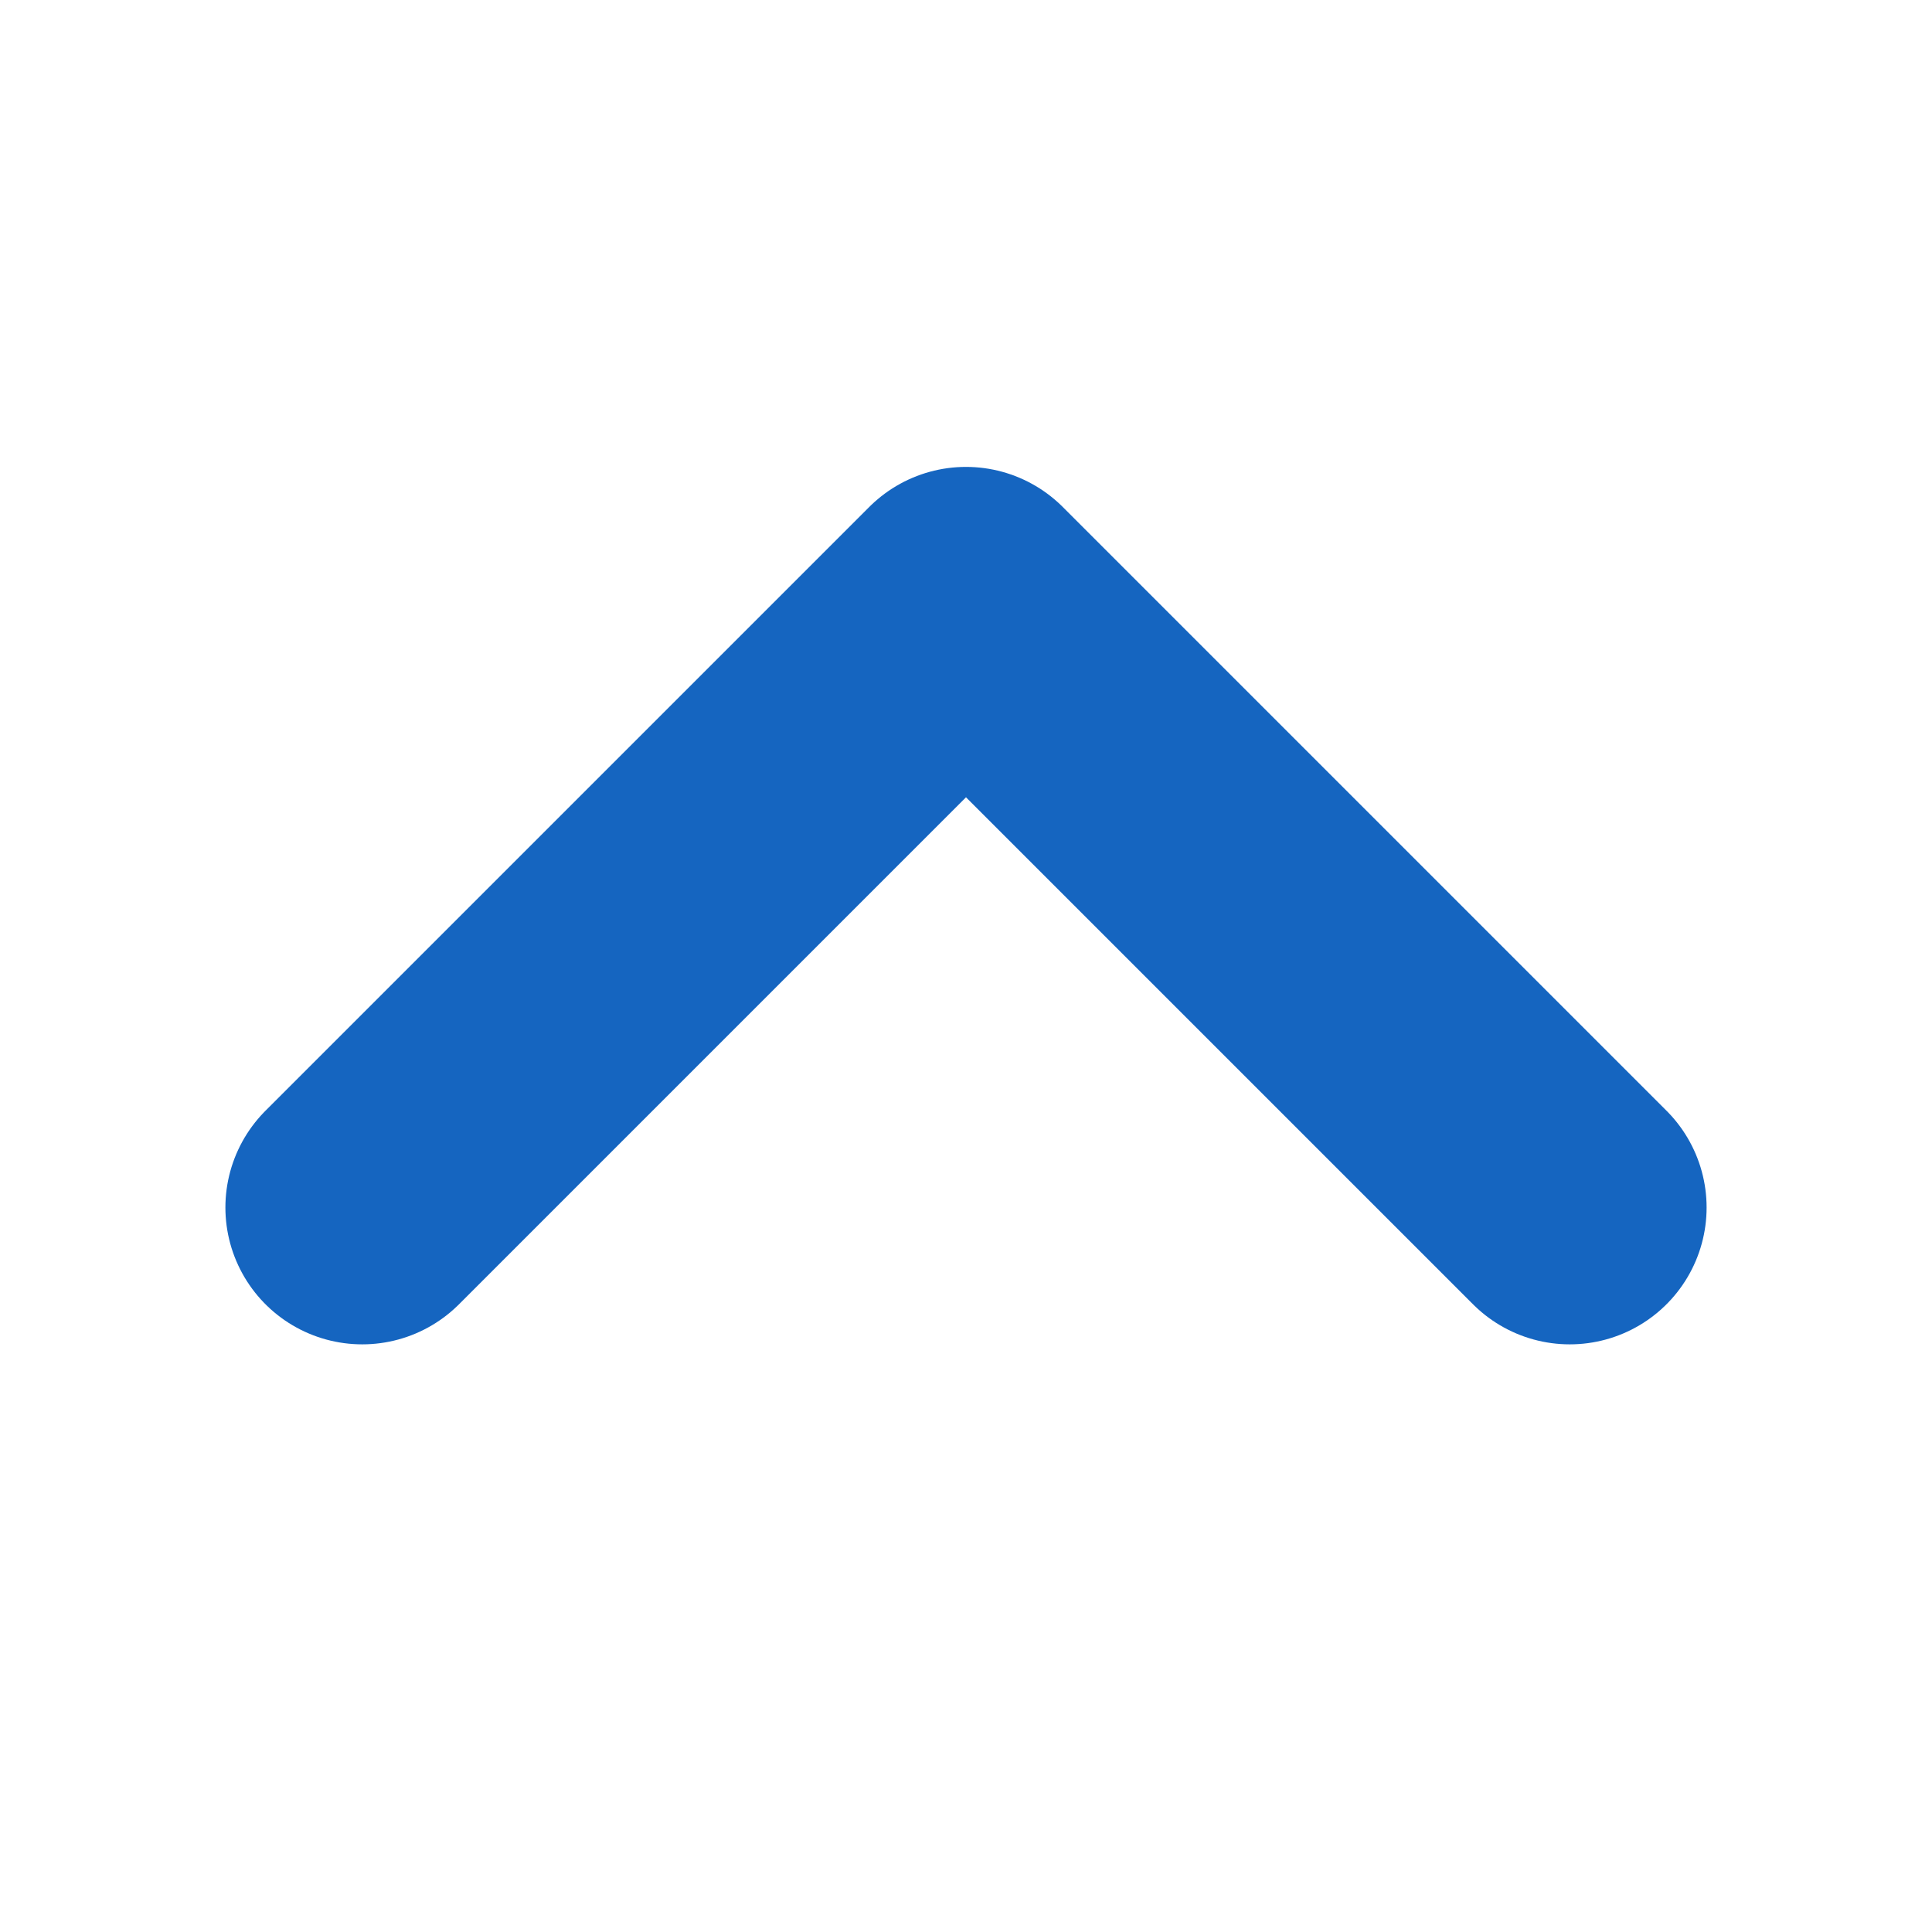
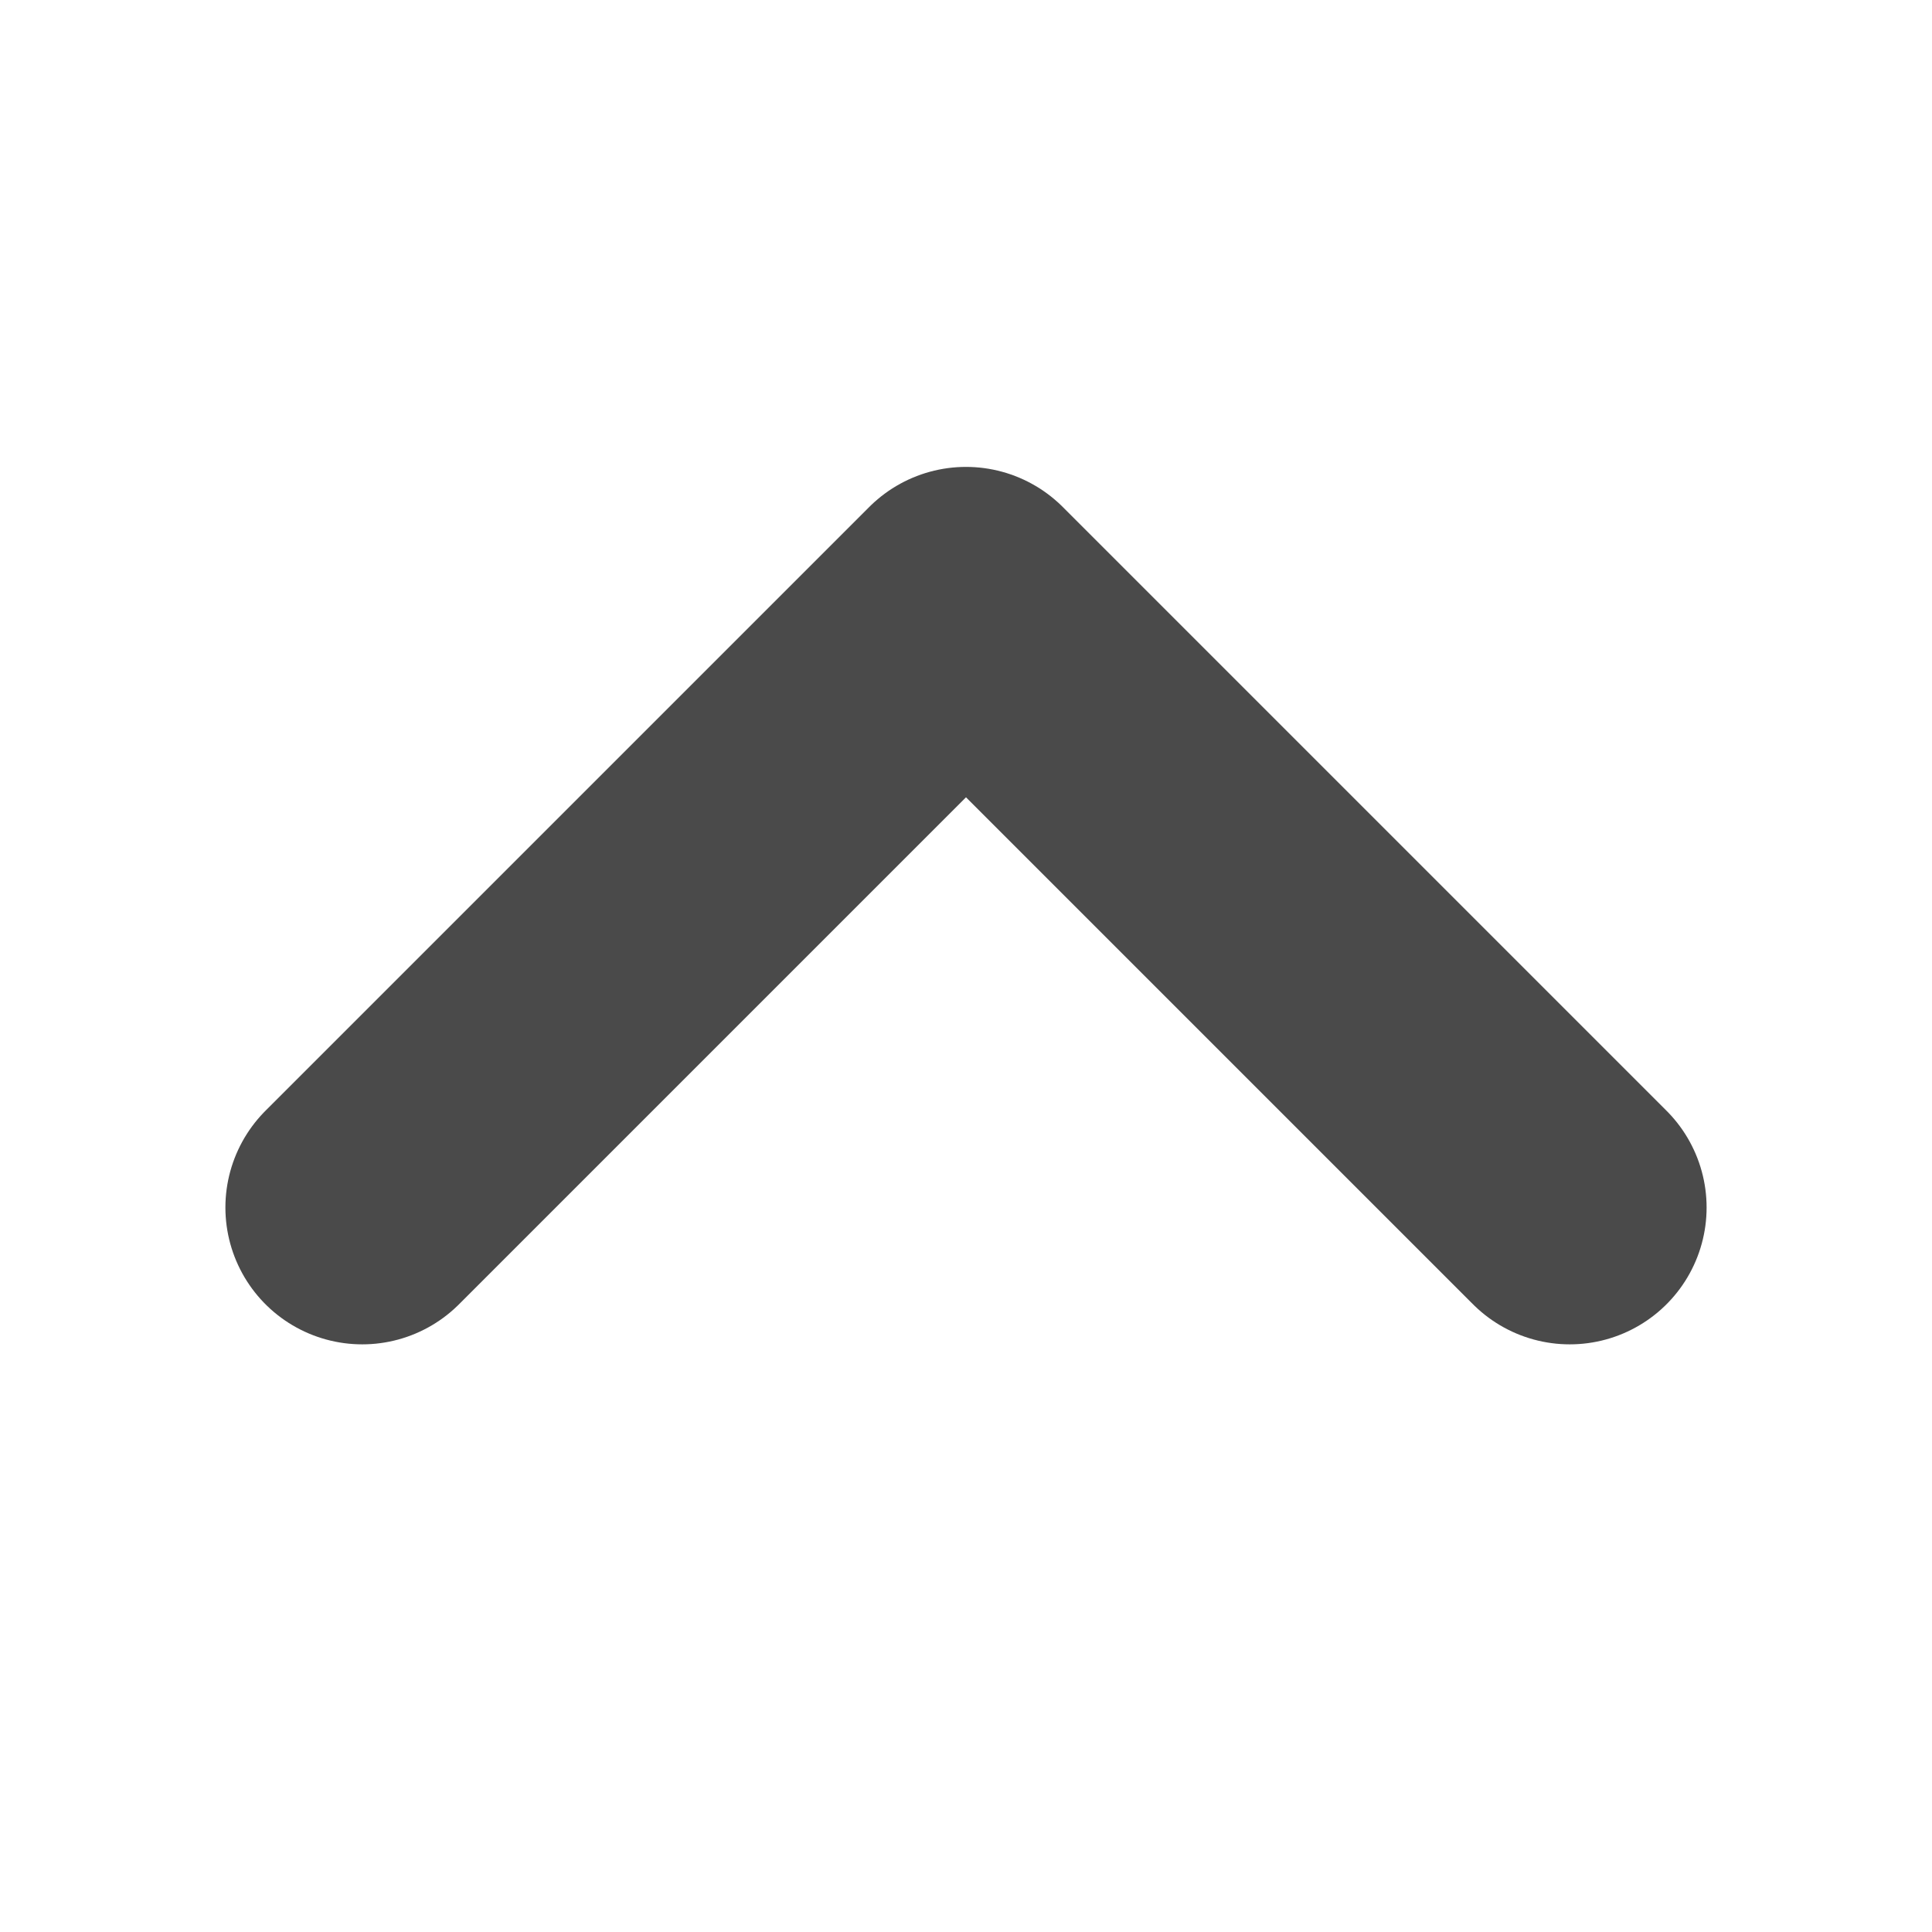
<svg xmlns="http://www.w3.org/2000/svg" width="12" height="12" viewBox="0 0 12 12">
-   <path d="M2.25 7.5 6 3.75 9.75 7.5" fill="none" stroke="#1565c0" stroke-width="1.7" stroke-linecap="round" stroke-linejoin="round" />
+   <path d="M2.25 7.5 6 3.75 9.75 7.5" fill="none" stroke="#4a4a4a" stroke-width="1.7" stroke-linecap="round" stroke-linejoin="round" />
</svg>
